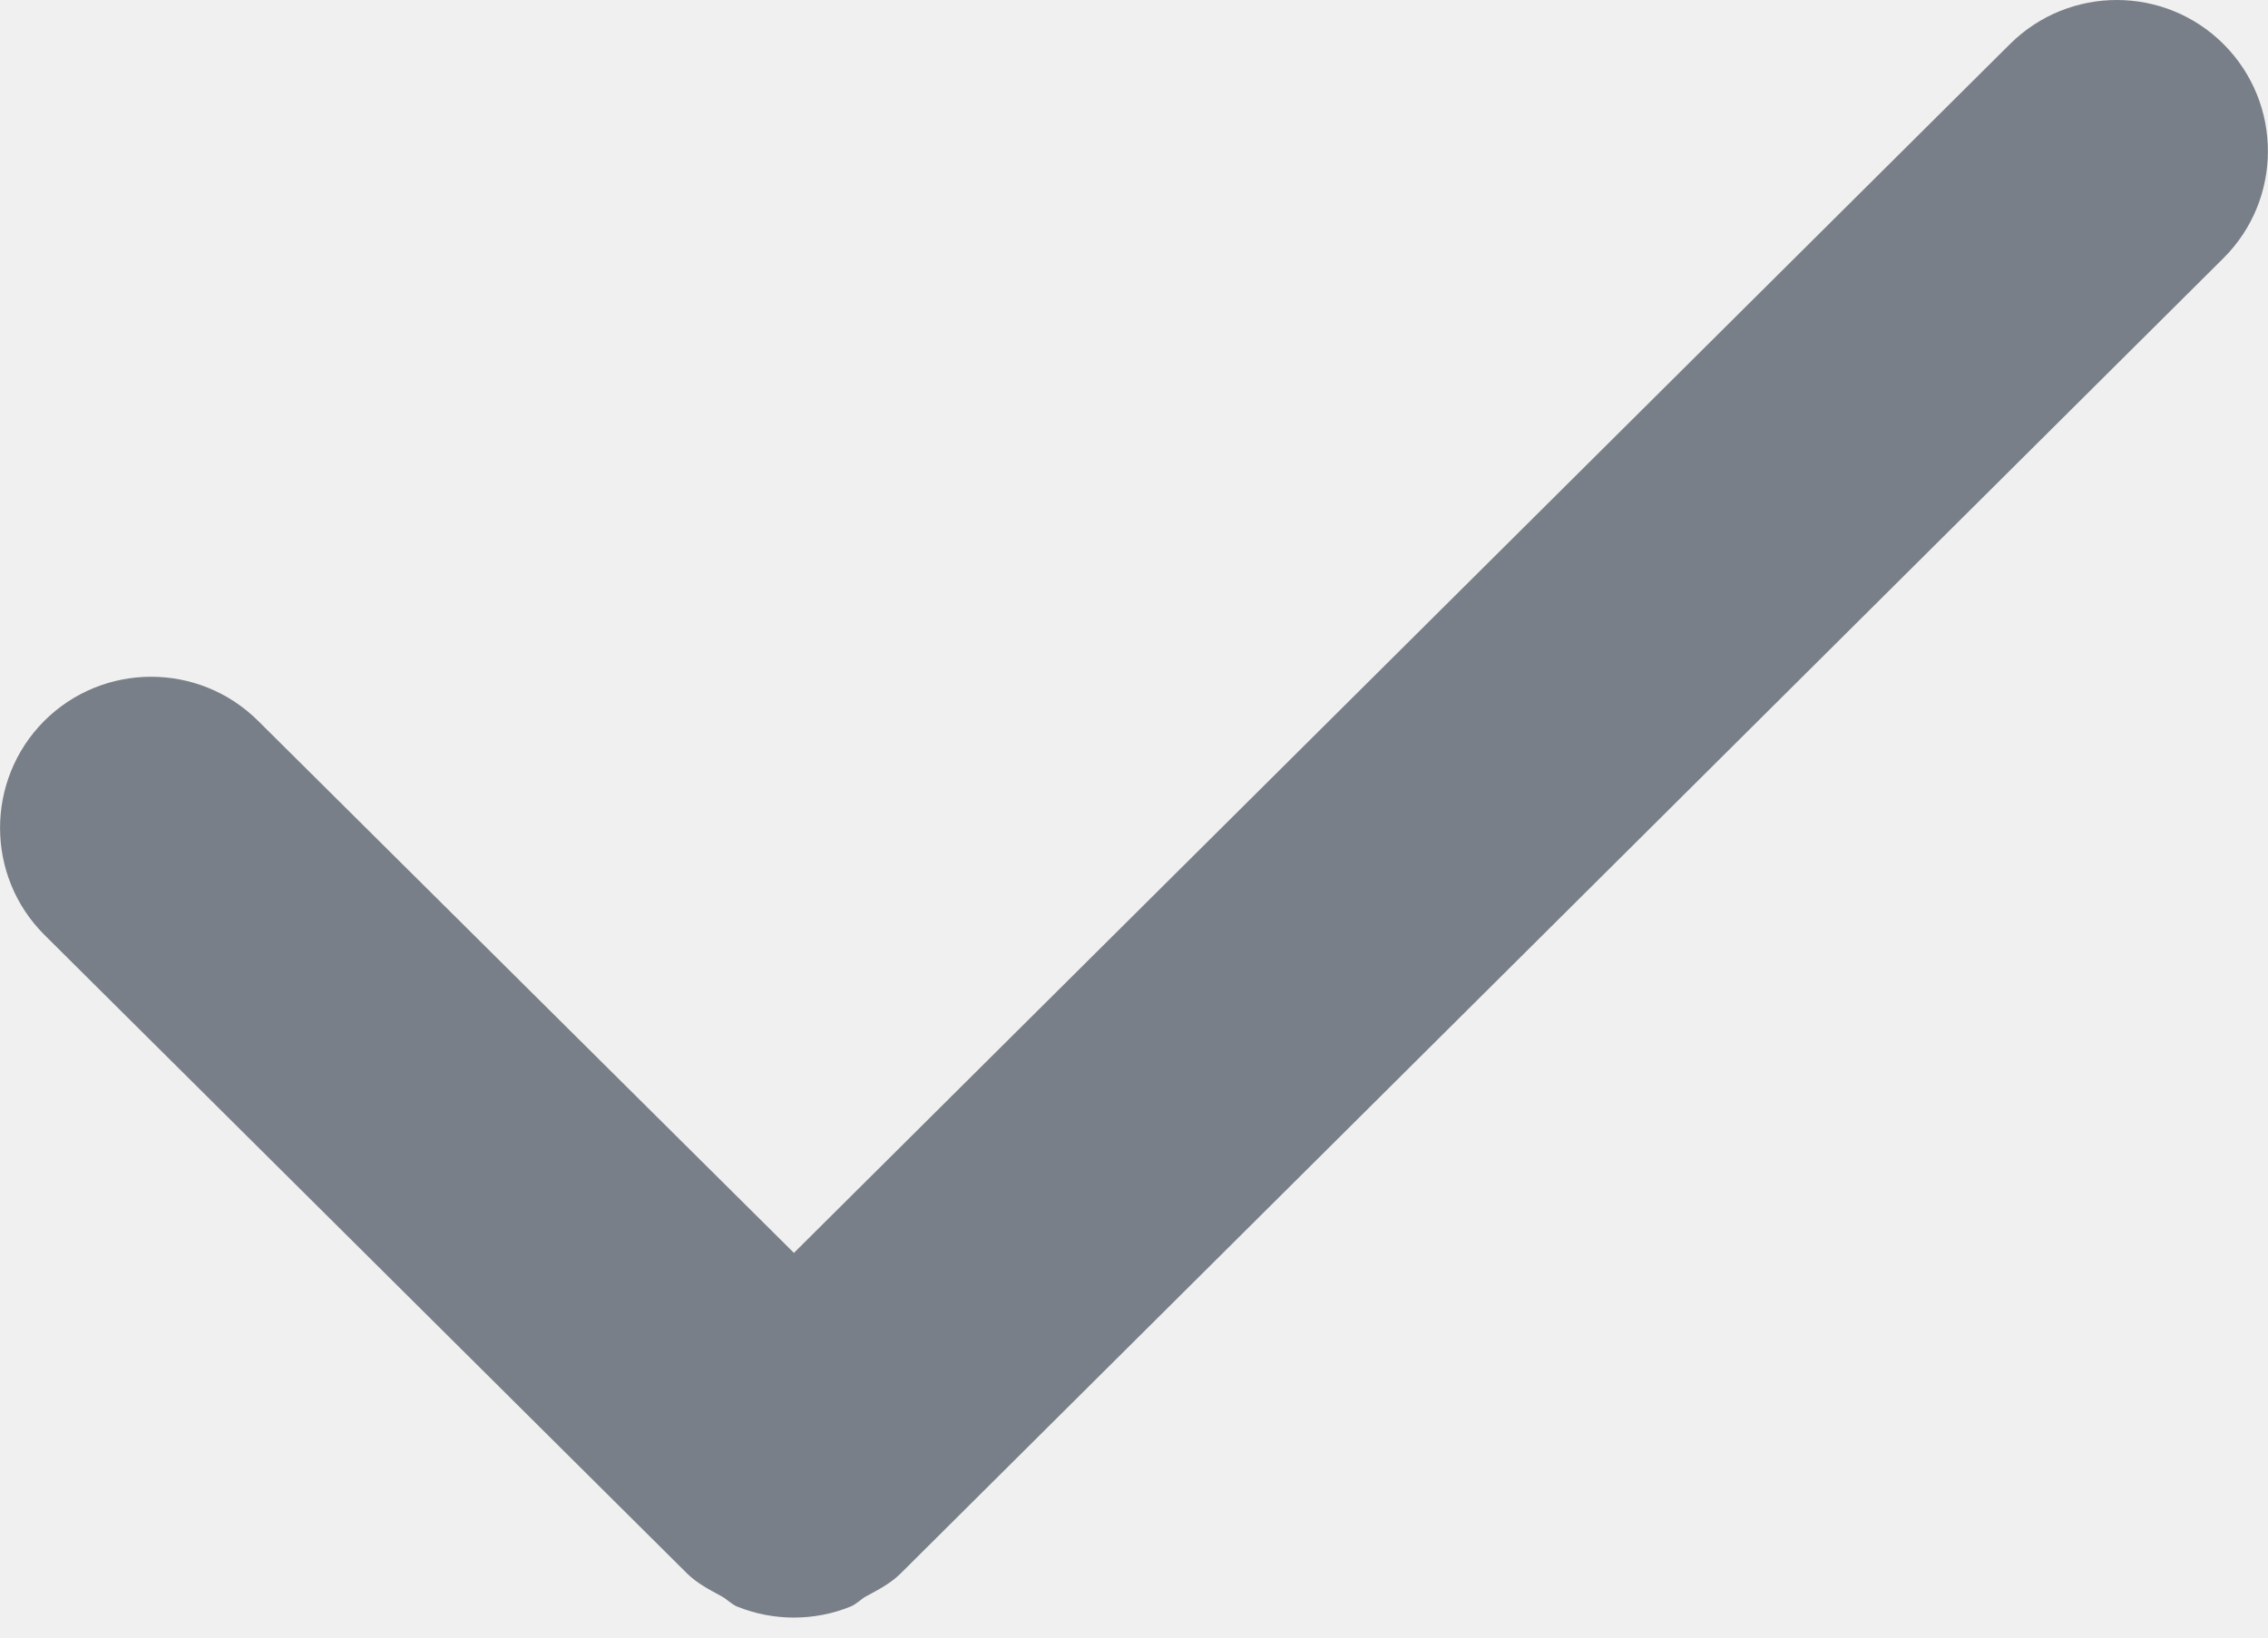
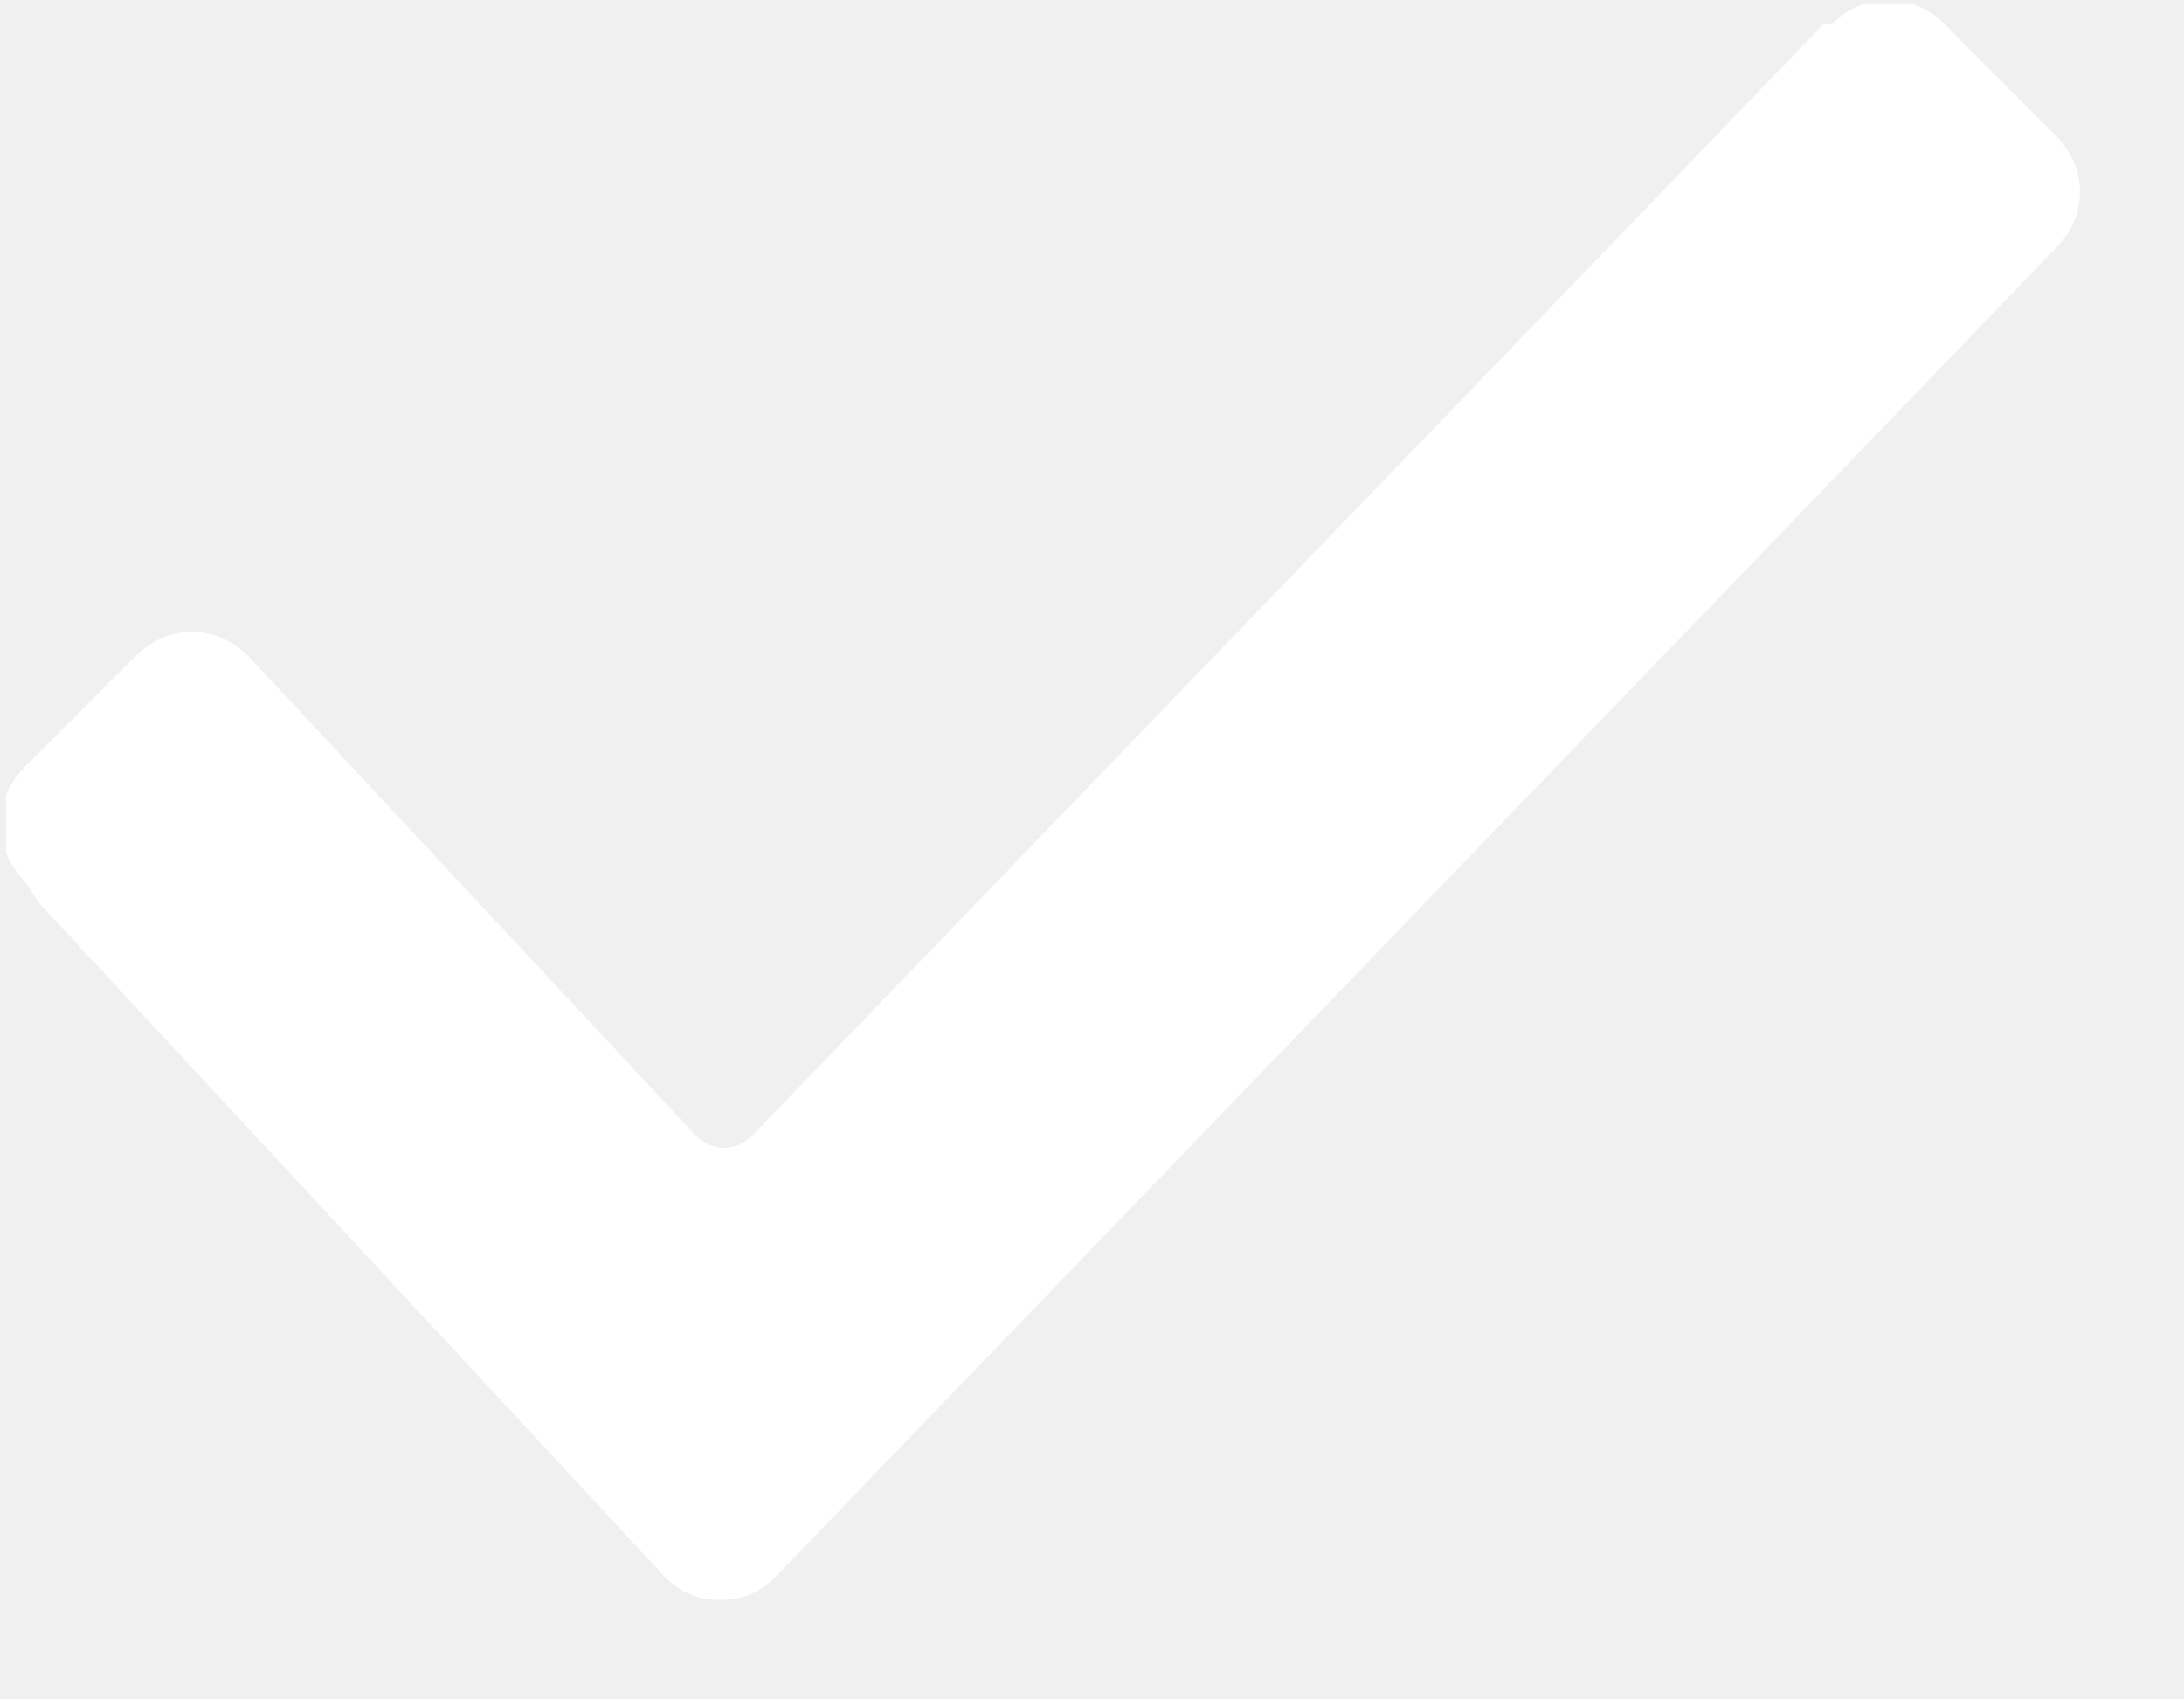
- <svg xmlns="http://www.w3.org/2000/svg" xmlns:xlink="http://www.w3.org/1999/xlink" width="18px" height="13px" viewBox="0 0 18 13" version="1.1">
+ <svg xmlns="http://www.w3.org/2000/svg" xmlns:xlink="http://www.w3.org/1999/xlink" width="18px" height="14px" viewBox="0 0 18 14" version="1.1">
  <defs>
-     <path d="M6.301,9.946 L2.048,5.722 C1.578,5.255 0.818,5.256 0.35,5.724 C-0.117,6.194 -0.116,6.954 0.352,7.421 L5.453,12.491 C5.535,12.572 5.634,12.621 5.73,12.674 C5.771,12.697 5.806,12.735 5.849,12.753 C5.994,12.812 6.147,12.841 6.301,12.841 C6.454,12.841 6.608,12.812 6.752,12.753 C6.796,12.735 6.83,12.697 6.871,12.674 C6.968,12.621 7.066,12.572 7.148,12.491 L17.647,2.049 C18.116,1.581 18.117,0.822 17.649,0.352 C17.182,-0.116 16.423,-0.118 15.952,0.35 L6.301,9.946 Z" id="path-1" />
+     <polygon id="path-1" points="0.051 0.034 17.828 0.034 17.828 13.714 0.051 13.714" />
  </defs>
-   <g id="Page-1" stroke="none" stroke-width="1" fill="none" fill-rule="evenodd" opacity="0.75">
-     <g id="Dashboard" transform="translate(-51, -472)">
-       <g id="slidebar-icons">
-         <g id="Menu" transform="translate(0, 310)">
-           <g id="Components/Menu-2" transform="translate(51, 162)">
-             <g id="Icons/24px/star">
-               <mask id="mask-2" fill="white">
-                 <use xlink:href="#path-1" />
-               </mask>
-               <use id="Icon" fill="#525A65" xlink:href="#path-1" />
-             </g>
-           </g>
-         </g>
+   <g id="Page-1" stroke="none" stroke-width="1" fill="none" fill-rule="evenodd">
+     <g id="Shipment-Request-Step-2" transform="translate(-44, -471)">
+       <g id="checked" transform="translate(44, 471)">
+         <mask id="mask-2" fill="white">
+           <use xlink:href="#path-1" />
+         </mask>
+         <g id="Clip-2" />
+         <path d="M0.196,7.254 C0.064,7.122 0,6.922 0,6.79 C0,6.658 0.064,6.462 0.196,6.33 L1.12,5.406 C1.385,5.141 1.78,5.141 2.044,5.406 L2.109,5.474 L5.737,9.362 C5.869,9.495 6.065,9.495 6.198,9.362 L15.032,0.196 L15.1,0.196 C15.364,-0.064 15.76,-0.064 16.024,0.196 L16.945,1.12 C17.209,1.385 17.209,1.78 16.945,2.044 L6.398,12.991 C6.266,13.123 6.133,13.187 5.934,13.187 C5.737,13.187 5.605,13.123 5.474,12.991 L0.328,7.45 L0.196,7.254 Z" id="Fill-1" fill="#FFFFFF" mask="url(#mask-2)" />
      </g>
    </g>
  </g>
</svg>
